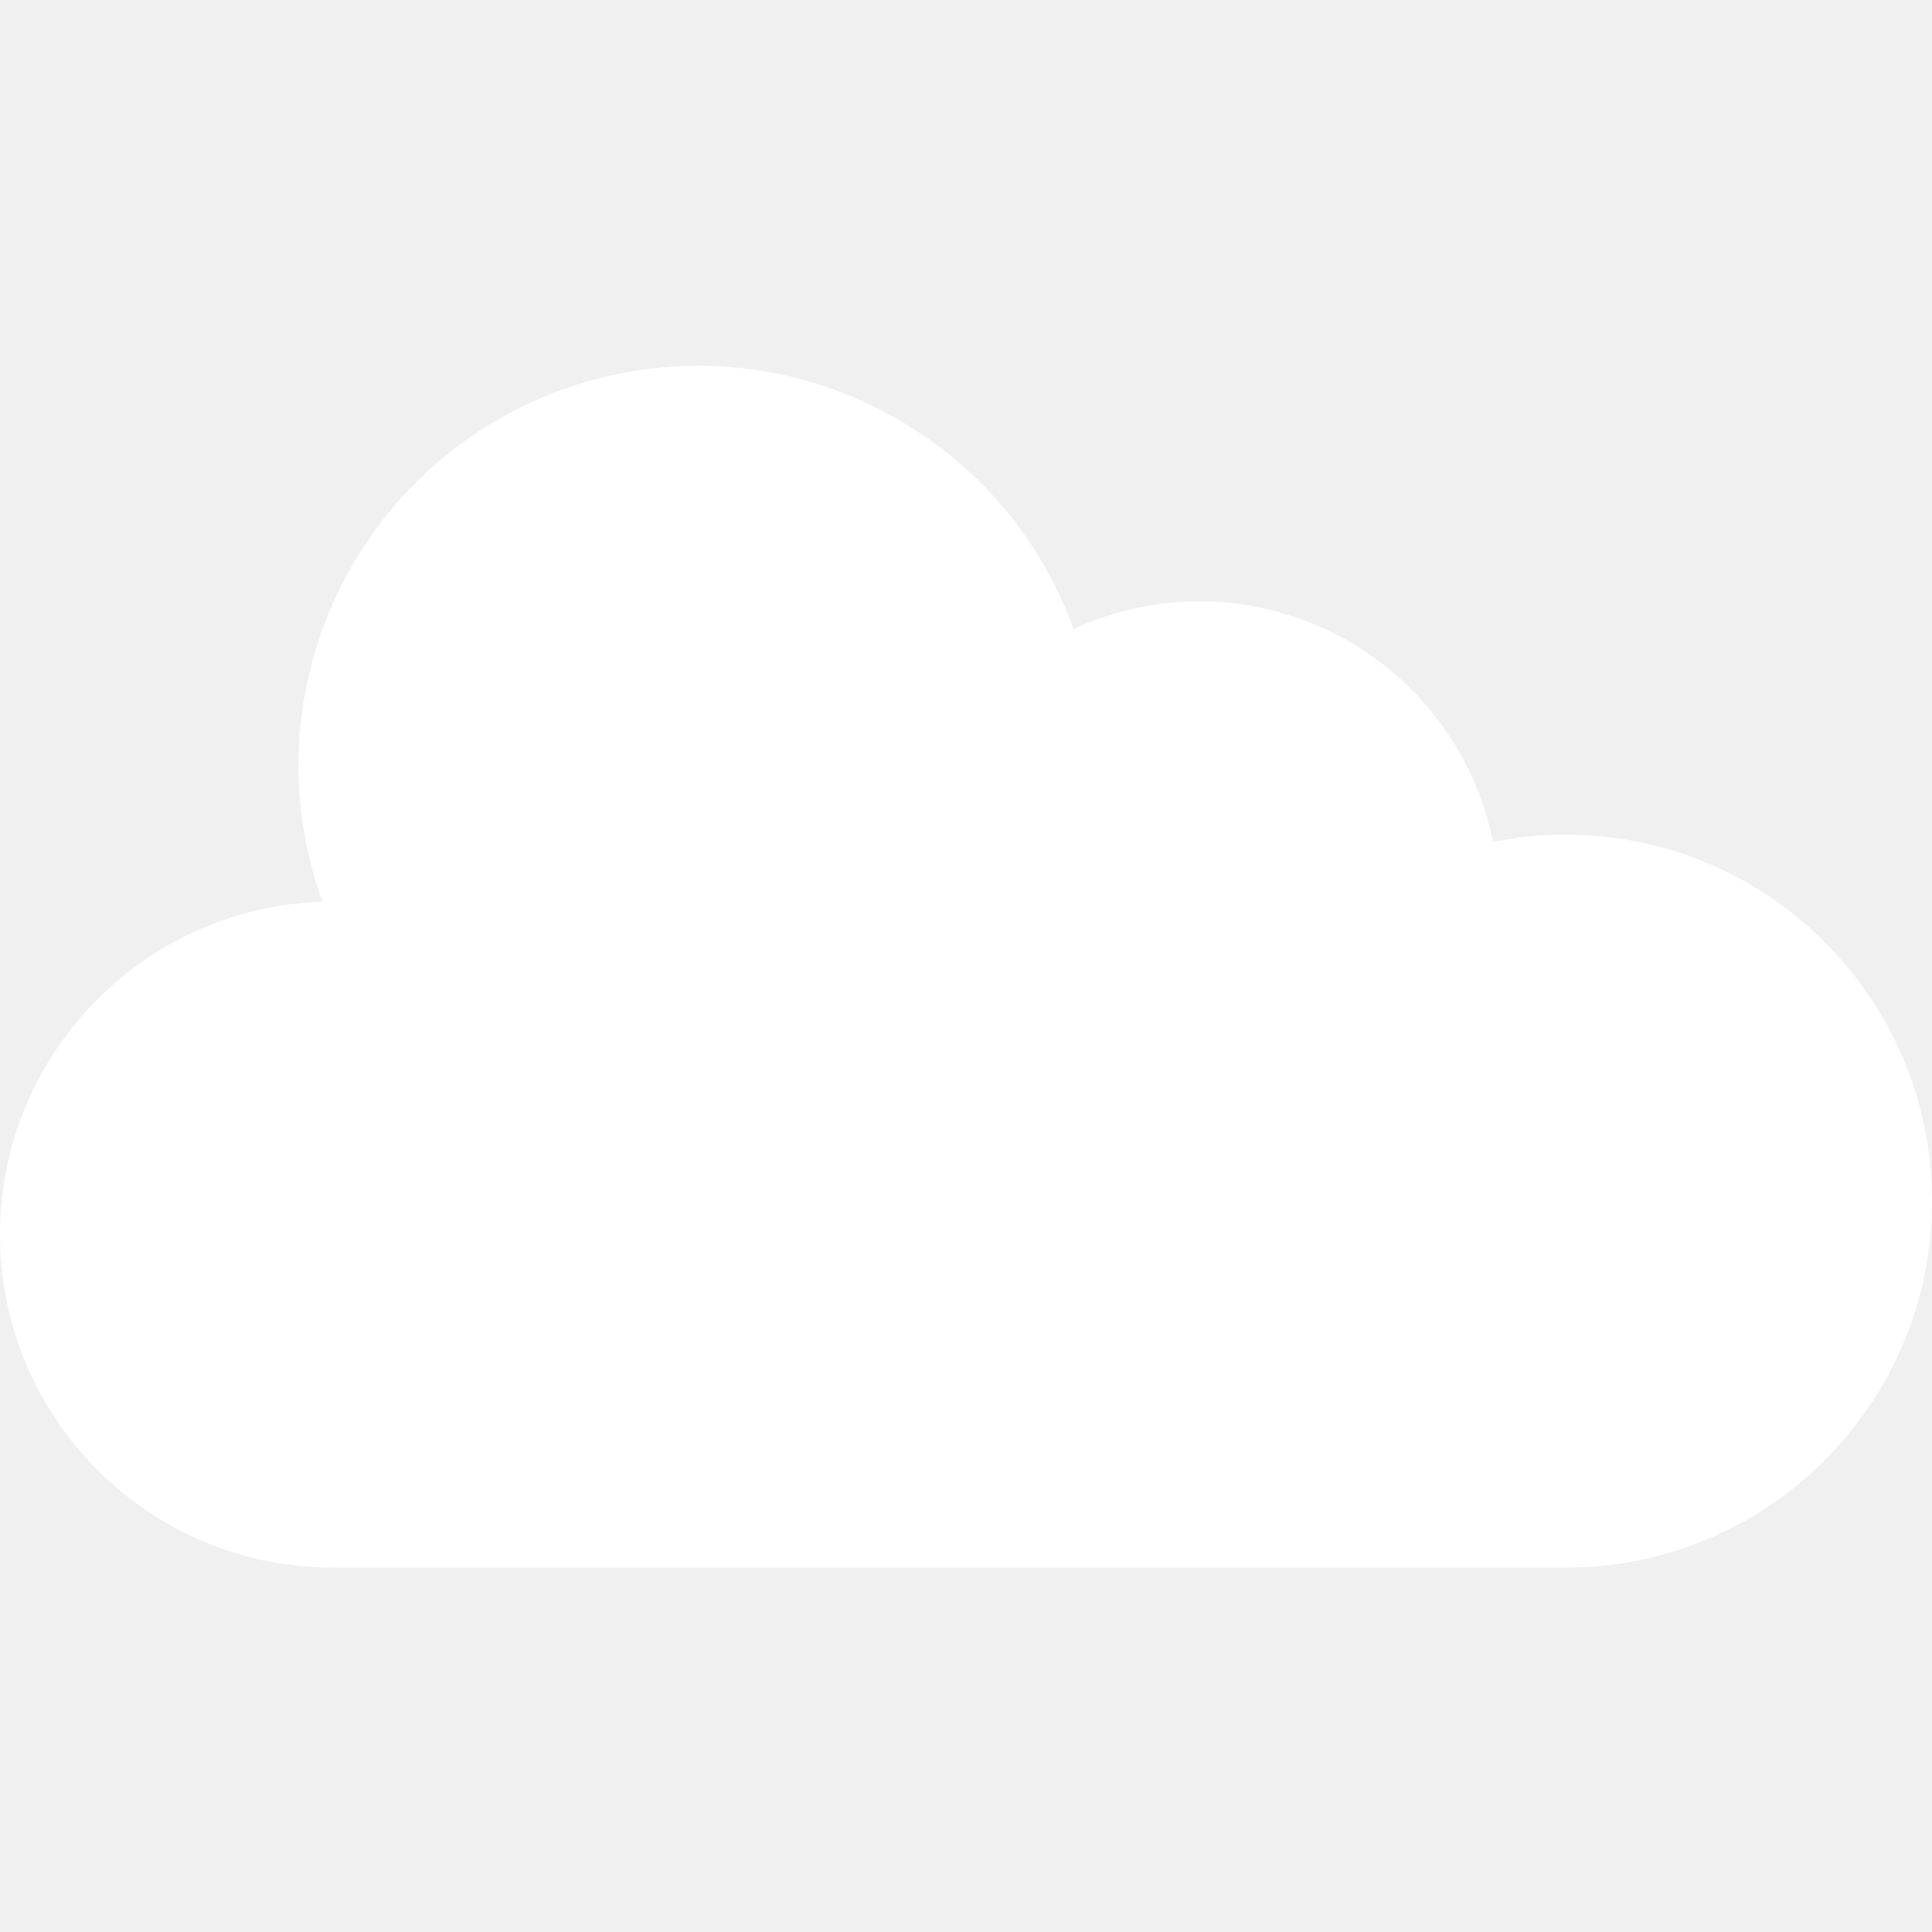
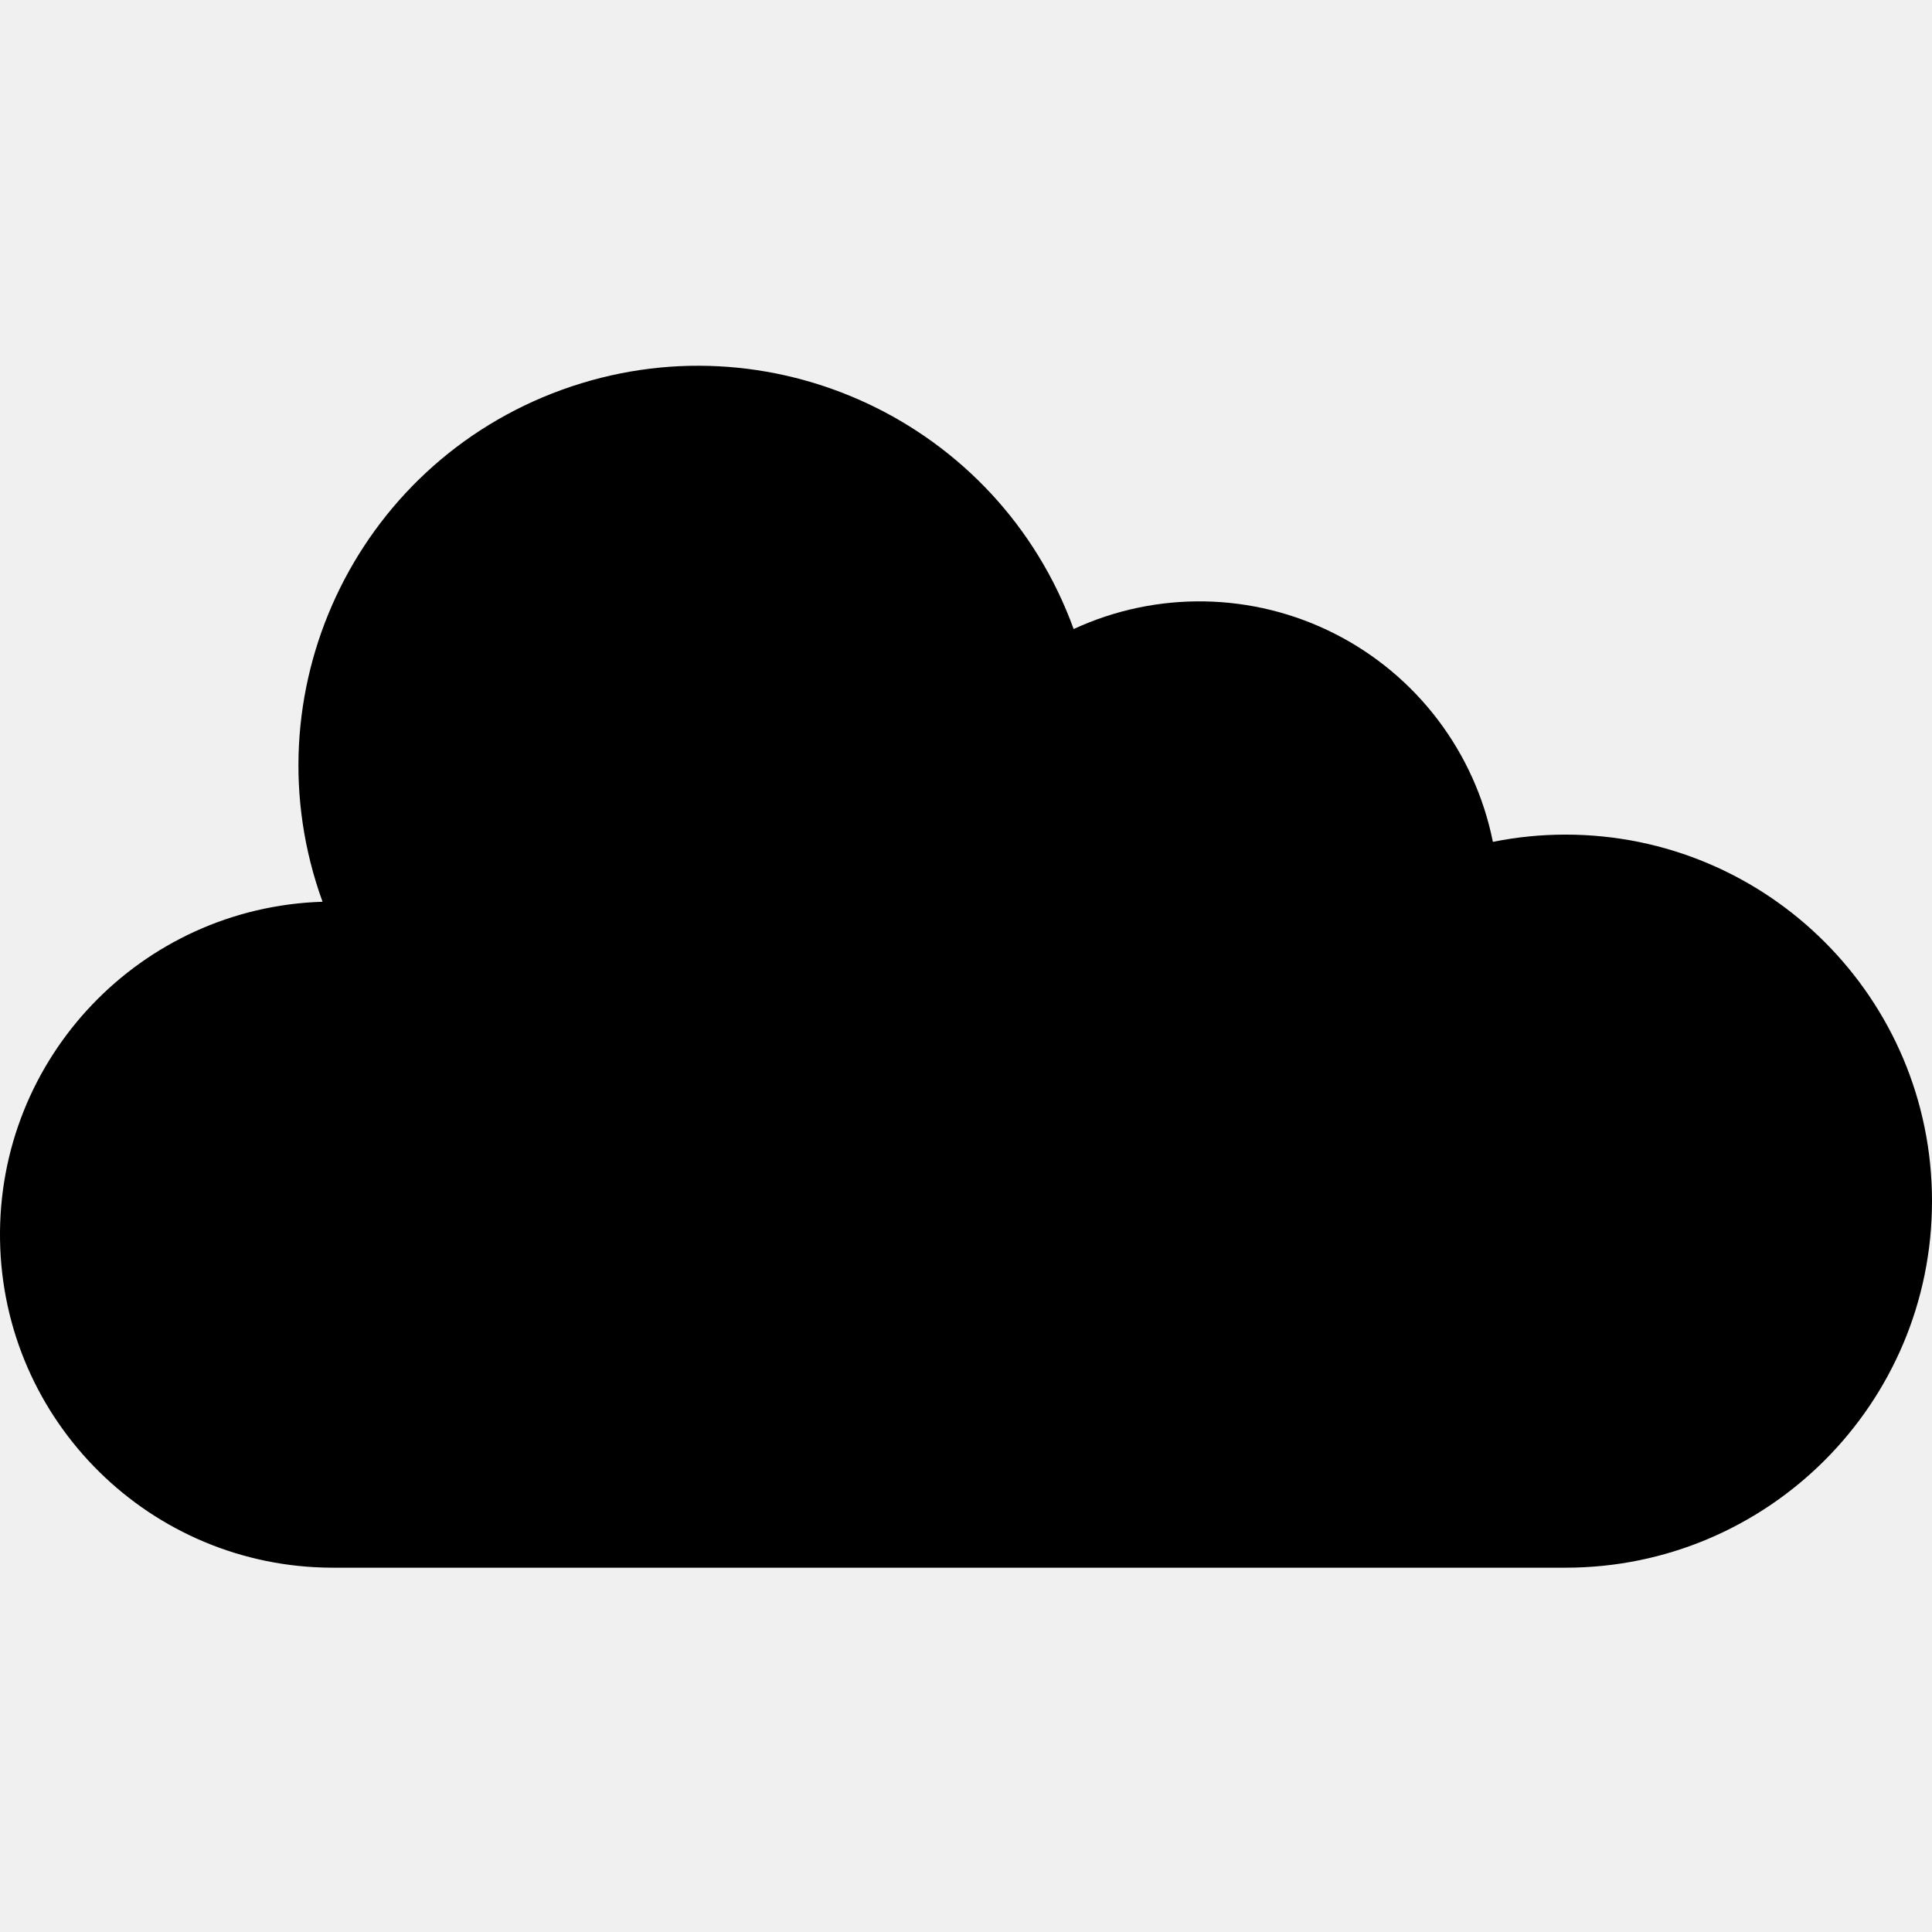
<svg xmlns="http://www.w3.org/2000/svg" height="463pt" viewBox="0 -87 463.834 463" width="463pt">
-   <path d="m375.836 112.957c-5.852 0-11.691.582-17.426 1.742-4.324-21.582-18.305-39.992-37.934-49.957-19.625-9.965-42.738-10.383-62.715-1.137-18.078-49.797-73.102-75.508-122.898-57.43s-75.508 73.105-57.43 122.898c-43.621 1.379-78.078 37.484-77.426 81.121.656 43.641 36.184 78.691 79.828 78.762h296c48.598 0 88-39.398 88-88 0-48.602-39.402-88-88-88zm0 0" fill="#ffffff" />
+   <path d="m375.836 112.957c-5.852 0-11.691.582-17.426 1.742-4.324-21.582-18.305-39.992-37.934-49.957-19.625-9.965-42.738-10.383-62.715-1.137-18.078-49.797-73.102-75.508-122.898-57.43s-75.508 73.105-57.43 122.898c-43.621 1.379-78.078 37.484-77.426 81.121.656 43.641 36.184 78.691 79.828 78.762h296c48.598 0 88-39.398 88-88 0-48.602-39.402-88-88-88zm0 0" fill="black" />
</svg>
